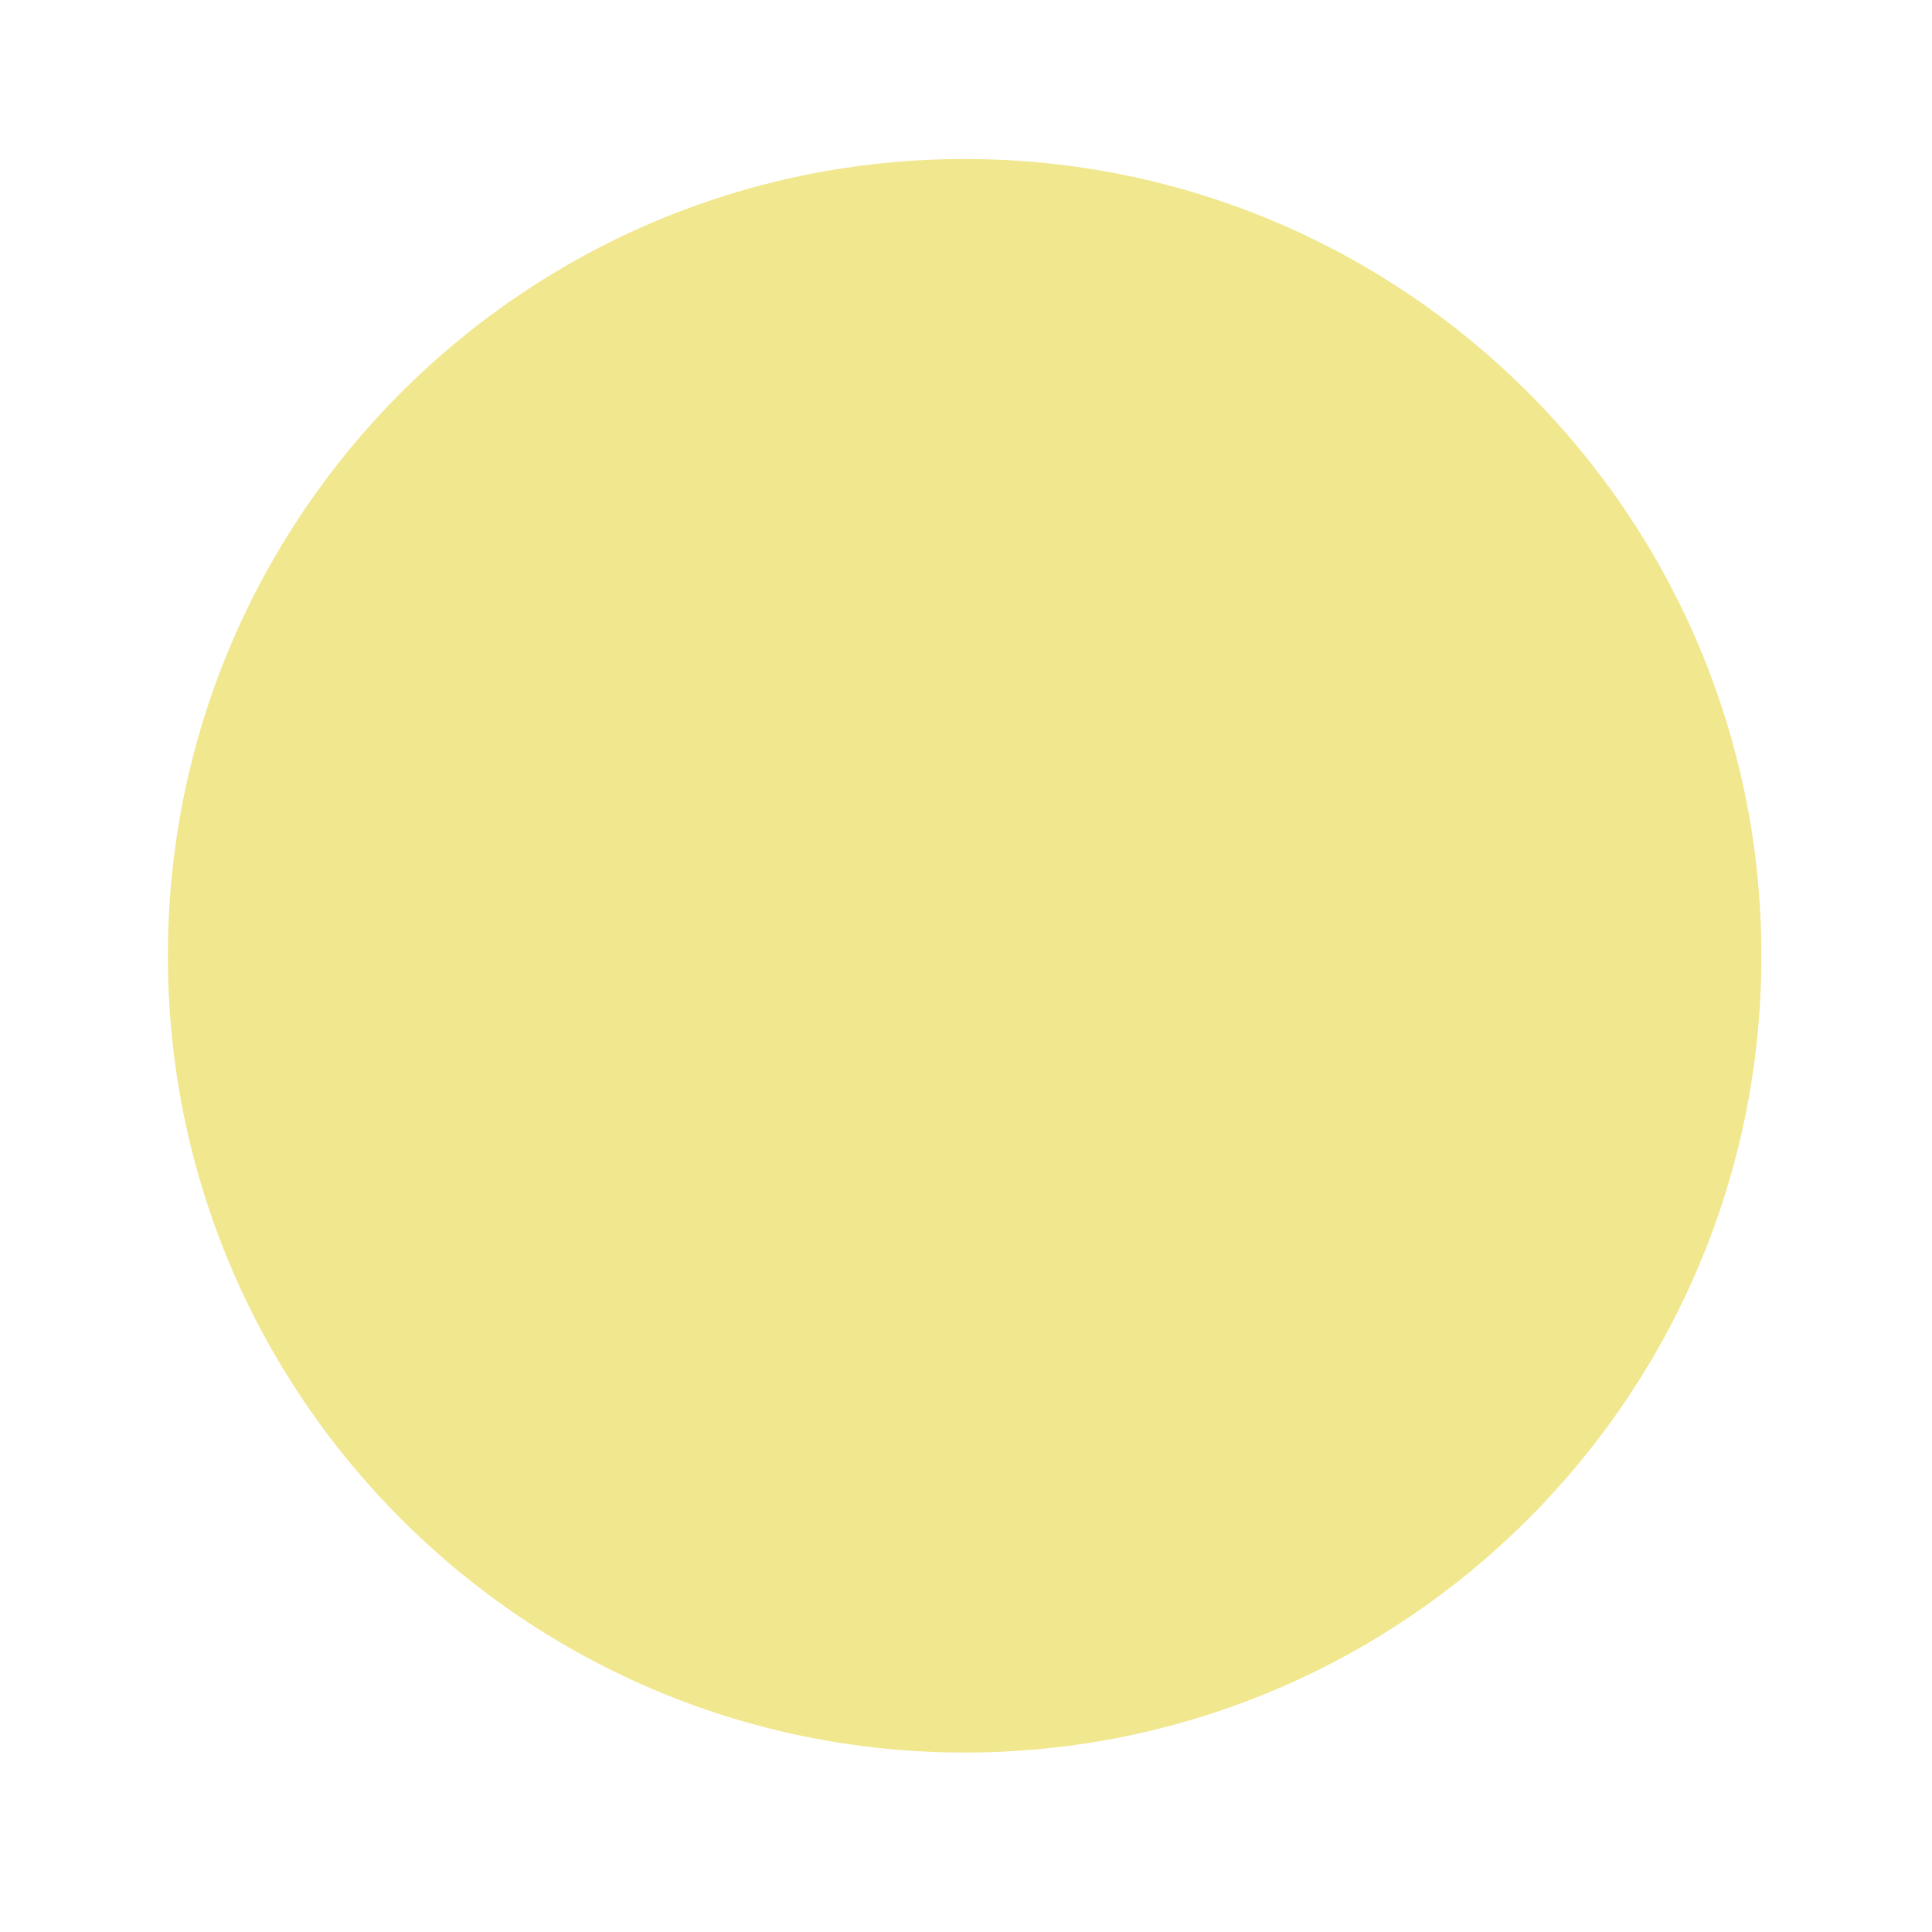
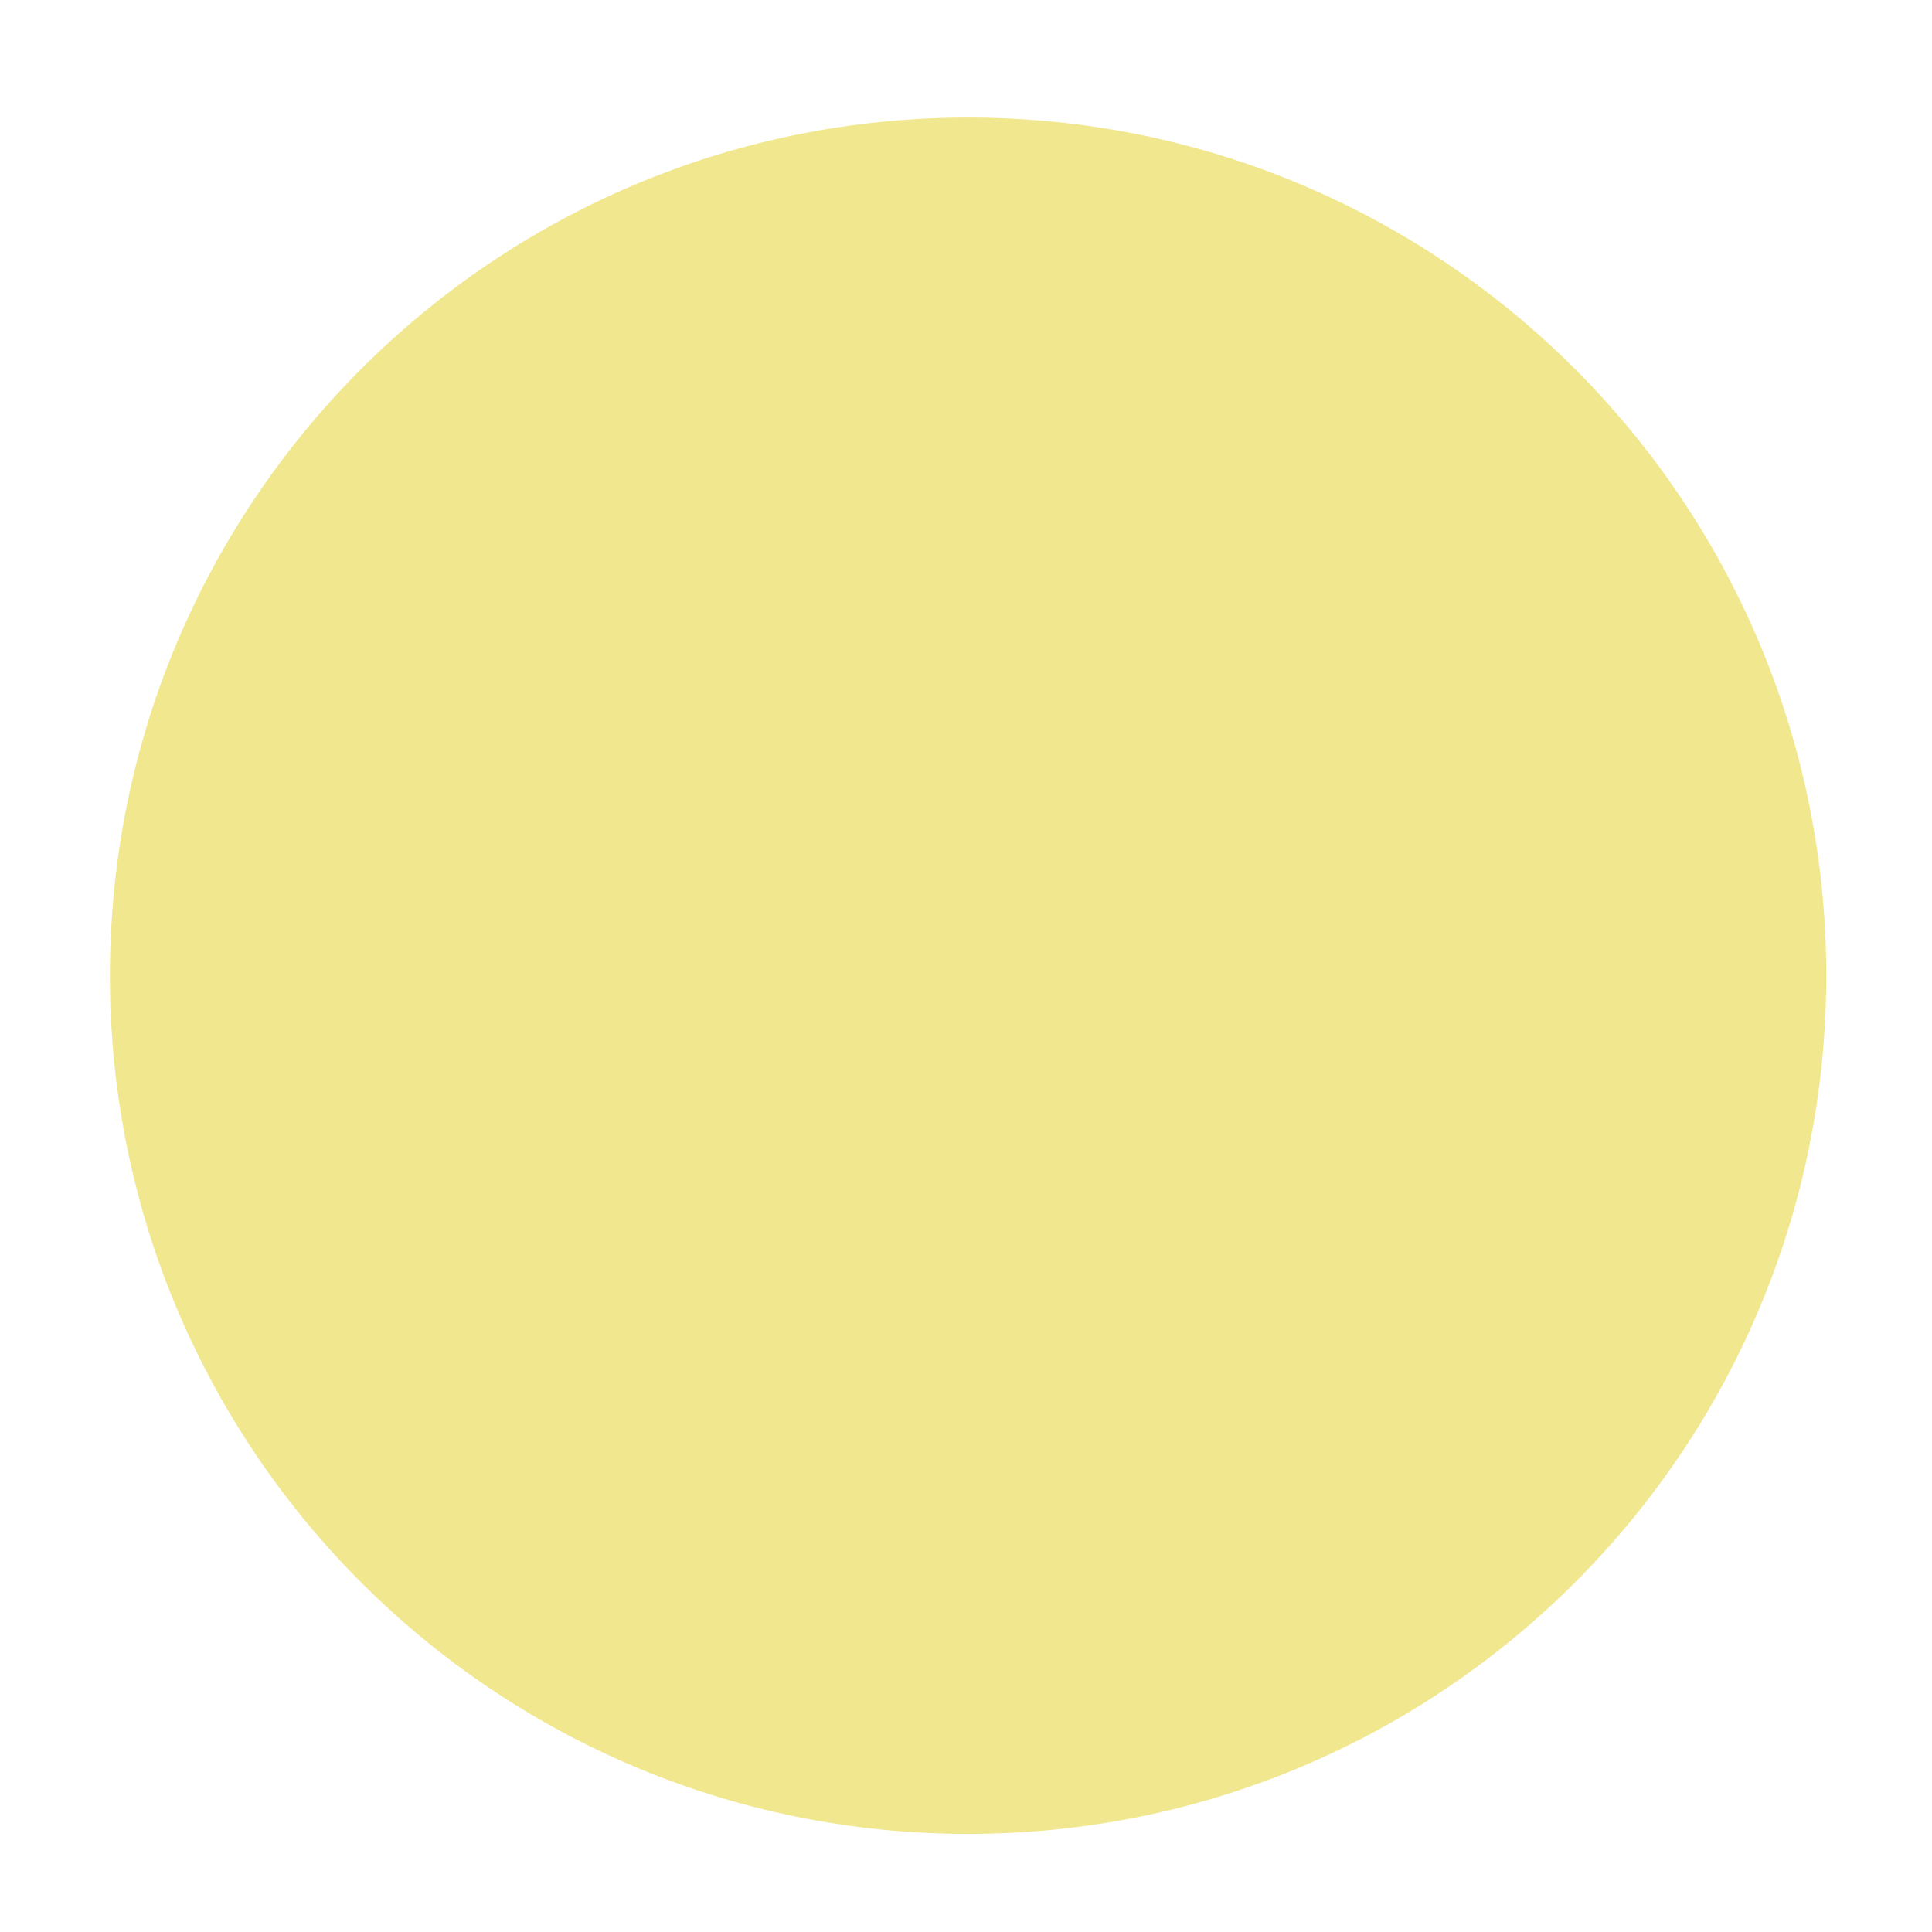
- <svg xmlns="http://www.w3.org/2000/svg" version="1.1" viewBox="0 0 297 297" enable-background="new 0 0 297 297" width="512px" height="512px" id="svg16">
+ <svg xmlns="http://www.w3.org/2000/svg" version="1.1" viewBox="0 0 13.922 13.922" enable-background="new 0 0 297 297" width="24" height="24" id="svg16">
  <defs id="defs20" />
-   <circle style="opacity:1;fill:#f0e68c;fill-opacity:0.984;stroke:none;stroke-width:11.469;stroke-miterlimit:4;stroke-dasharray:none;stroke-opacity:1" id="path825" cx="148.29" cy="146.93" r="122.484" />
+   <circle style="opacity:1;fill:#f0e68c;fill-opacity:0.984;stroke:none;stroke-width:0.579;stroke-miterlimit:4;stroke-dasharray:none;stroke-opacity:1" id="path825" cx="6.976" cy="7.031" r="6.184" />
</svg>
